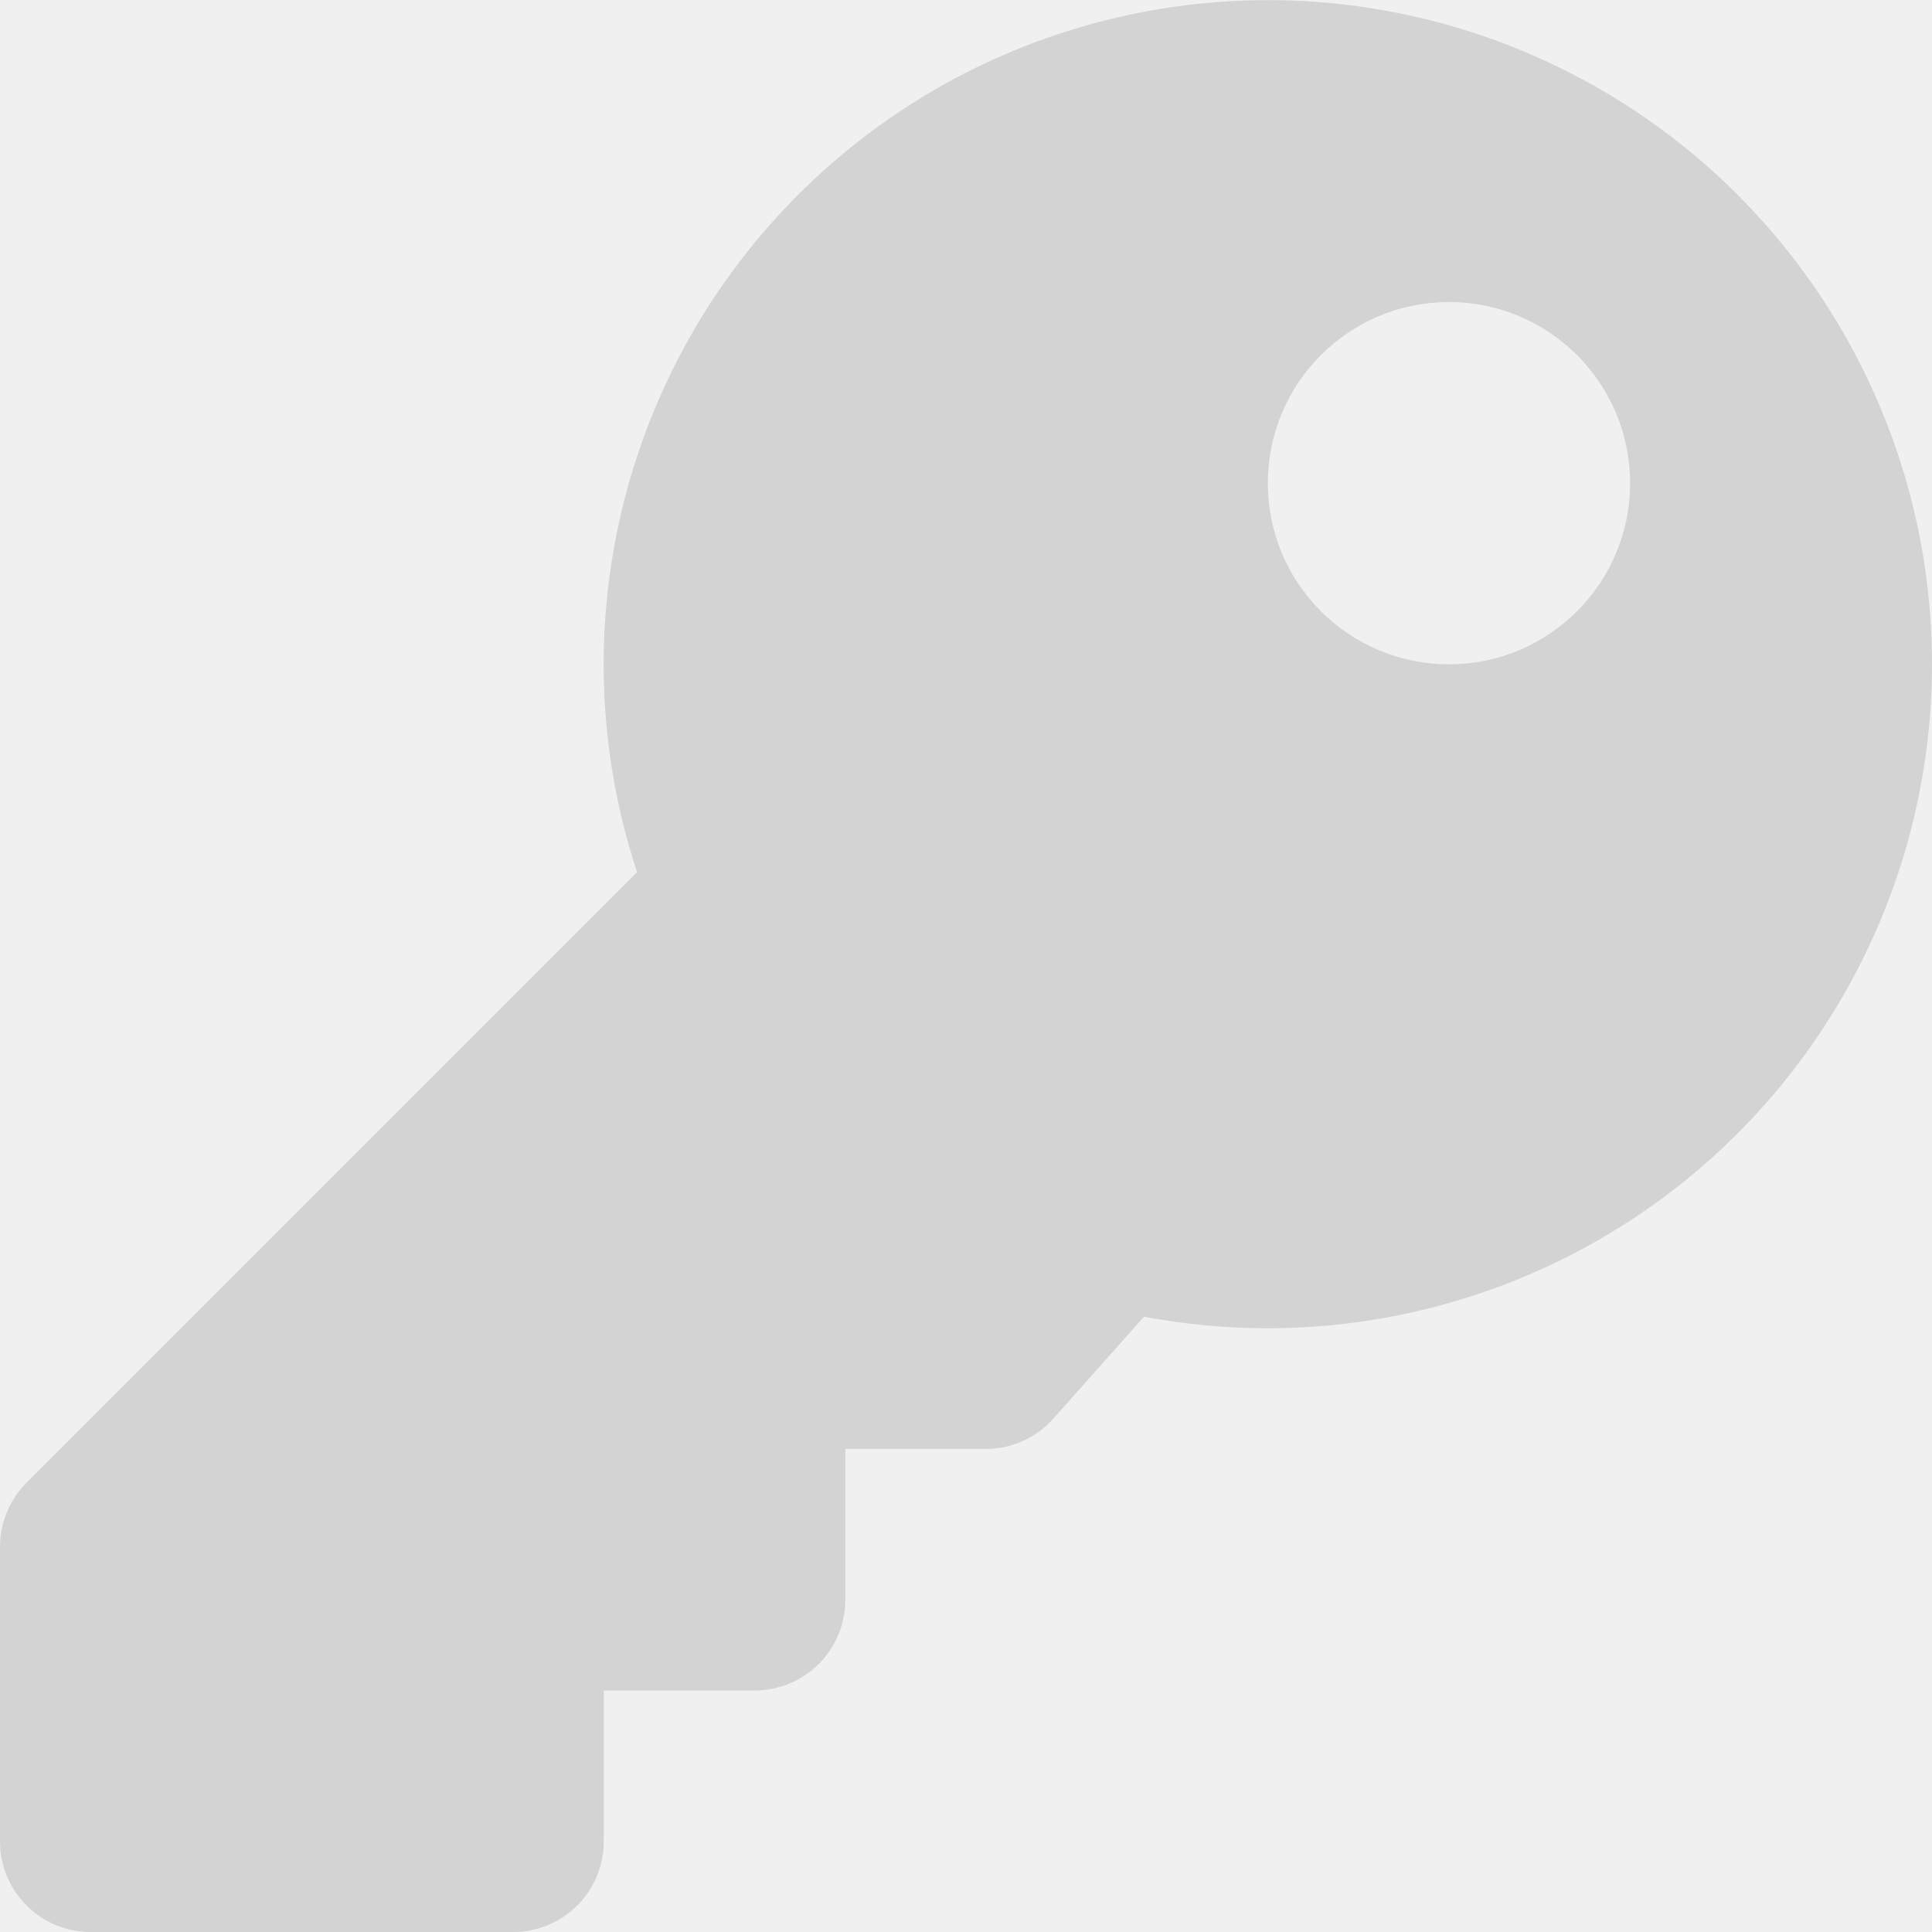
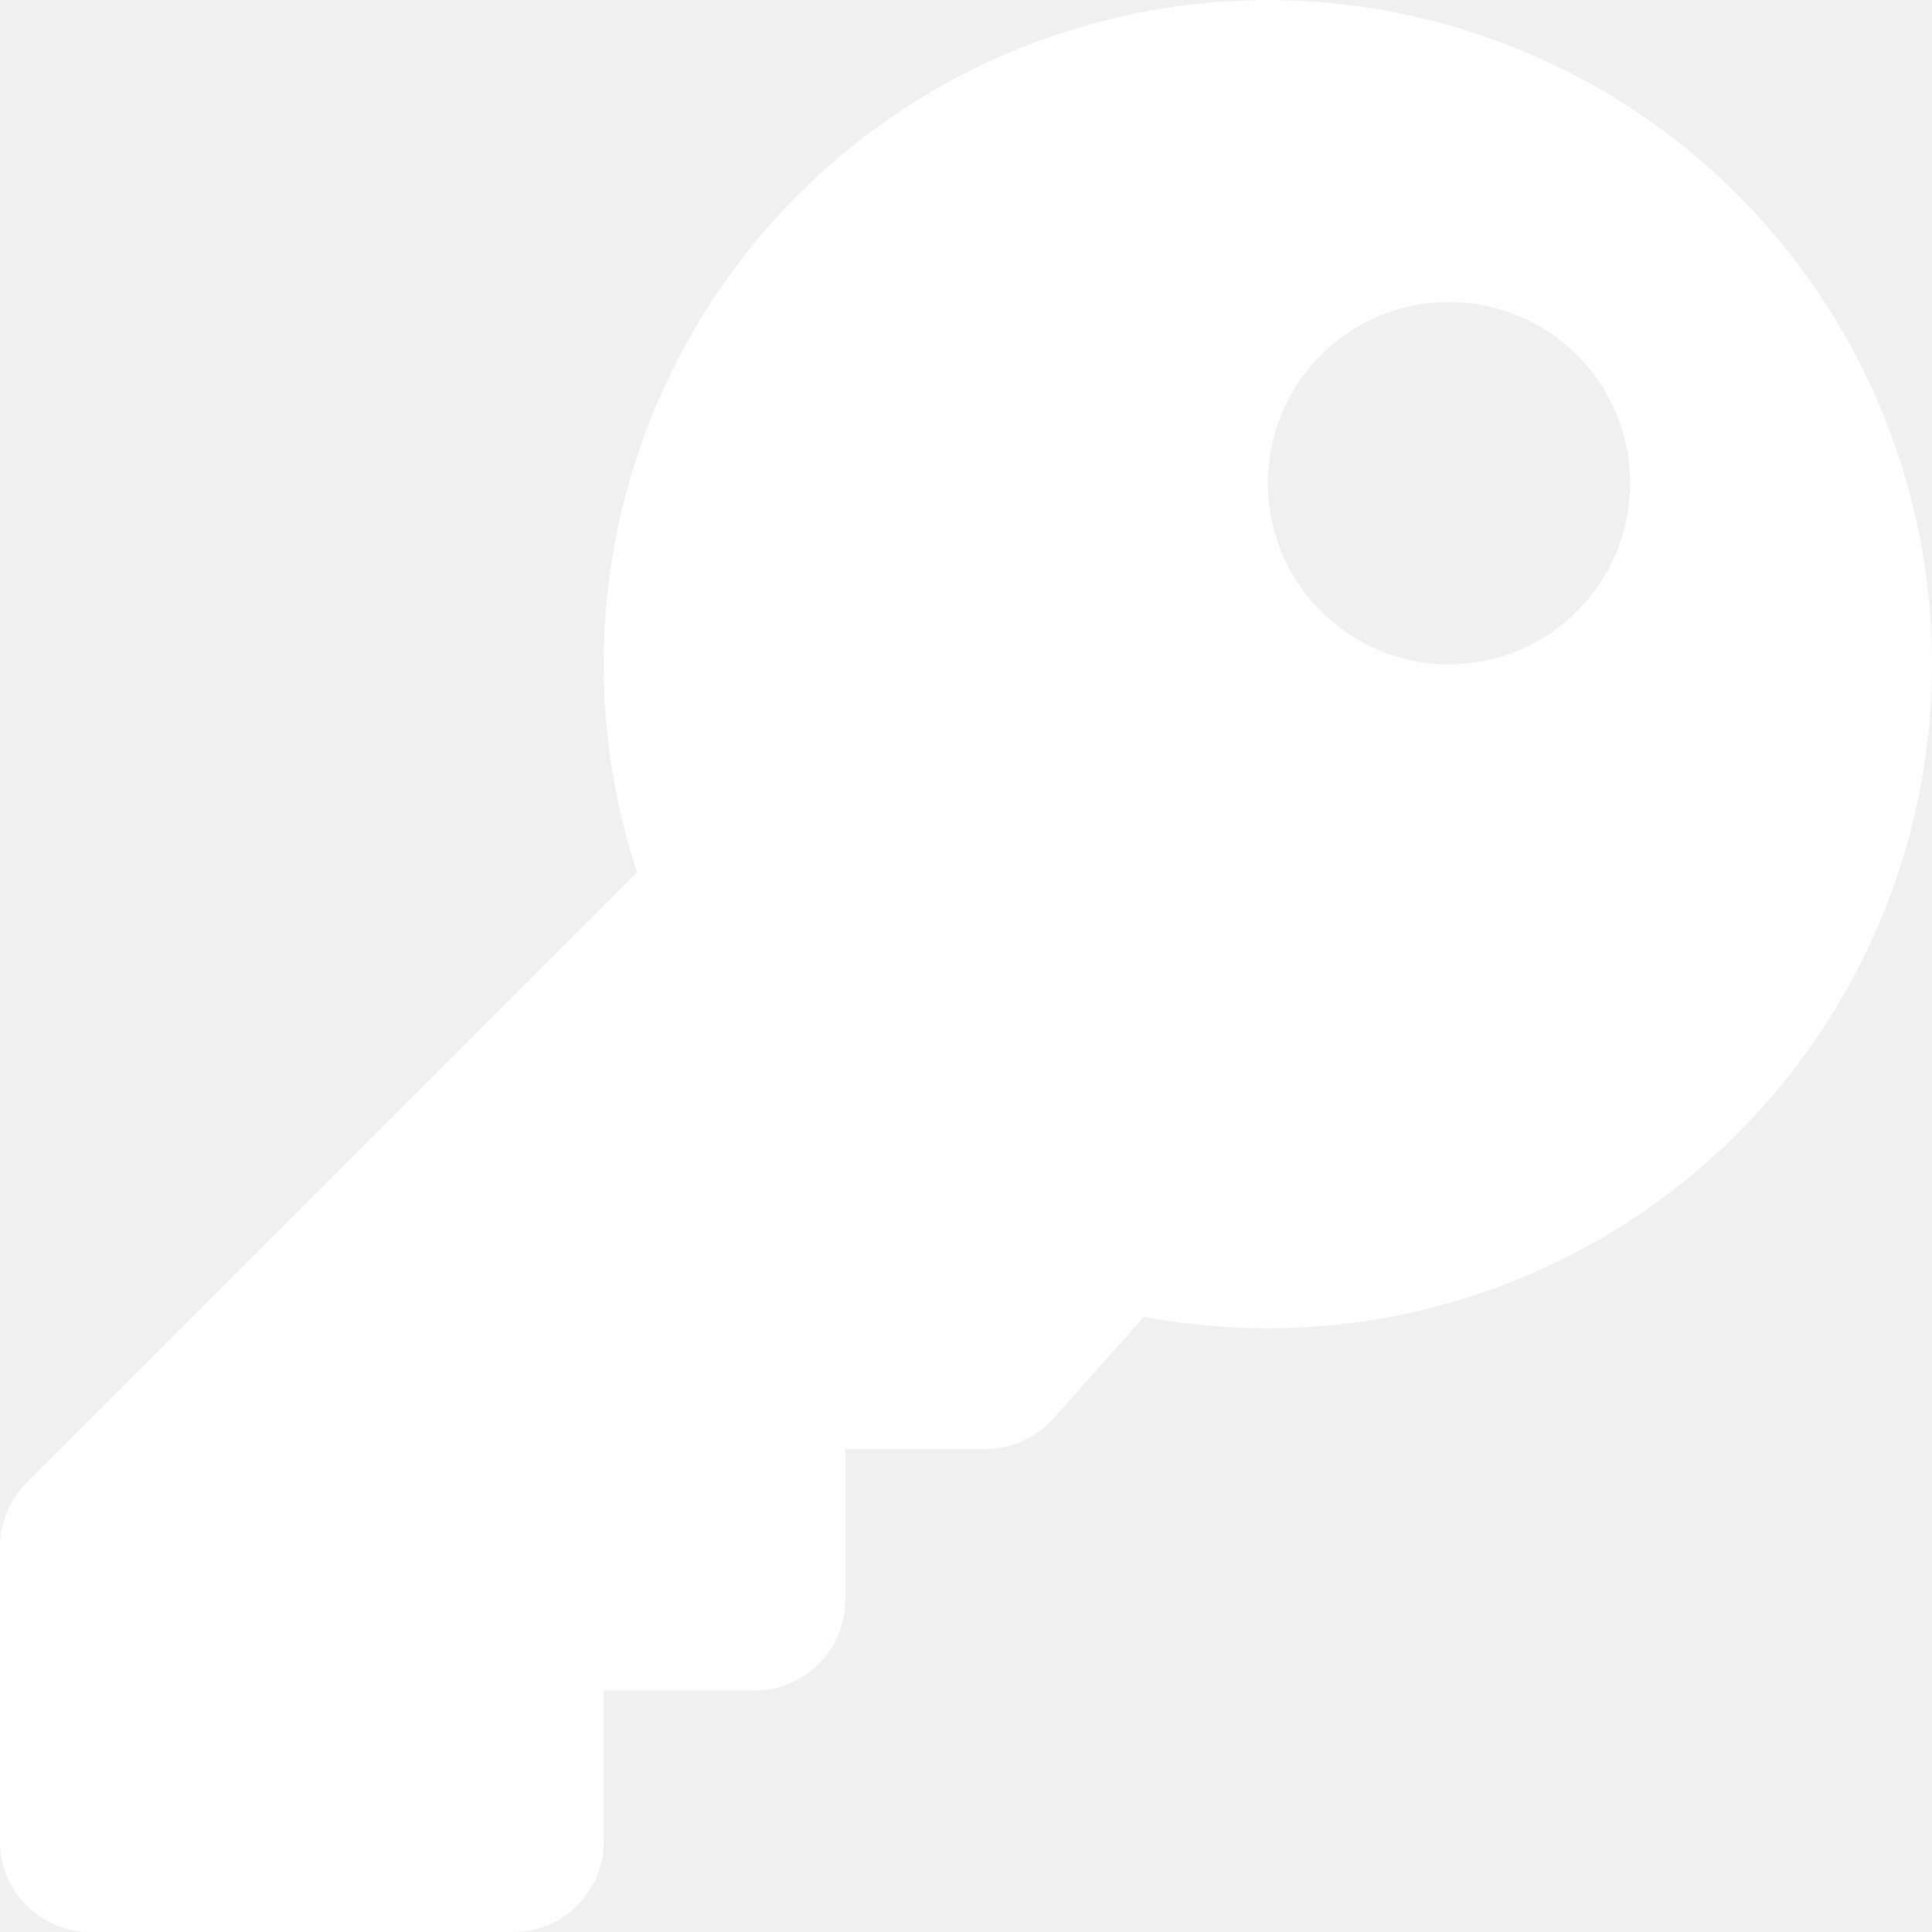
<svg xmlns="http://www.w3.org/2000/svg" width="26.39" height="26.39" viewBox="0 0 26.39 26.39">
-   <path id="Icon_awesome-key" data-name="Icon awesome-key" d="M26.39,9.072a9.076,9.076,0,0,1-10.763,8.913l-1.238,1.392a1.237,1.237,0,0,1-.925.415H11.546v2.062a1.237,1.237,0,0,1-1.237,1.237H8.247v2.062A1.237,1.237,0,0,1,7.01,26.39H1.237A1.237,1.237,0,0,1,0,25.153V21.129a1.237,1.237,0,0,1,.362-.875l8.34-8.34A9.072,9.072,0,1,1,26.39,9.072ZM17.318,6.6a2.474,2.474,0,1,0,2.474-2.474A2.474,2.474,0,0,0,17.318,6.6Z" fill="#d3d3d3" />
+   <path id="Icon_awesome-key" data-name="Icon awesome-key" d="M26.39,9.072a9.076,9.076,0,0,1-10.763,8.913l-1.238,1.392a1.237,1.237,0,0,1-.925.415H11.546v2.062a1.237,1.237,0,0,1-1.237,1.237H8.247v2.062A1.237,1.237,0,0,1,7.01,26.39H1.237A1.237,1.237,0,0,1,0,25.153V21.129a1.237,1.237,0,0,1,.362-.875l8.34-8.34A9.072,9.072,0,1,1,26.39,9.072ZM17.318,6.6a2.474,2.474,0,1,0,2.474-2.474A2.474,2.474,0,0,0,17.318,6.6Z" fill="#fff" />
</svg>
